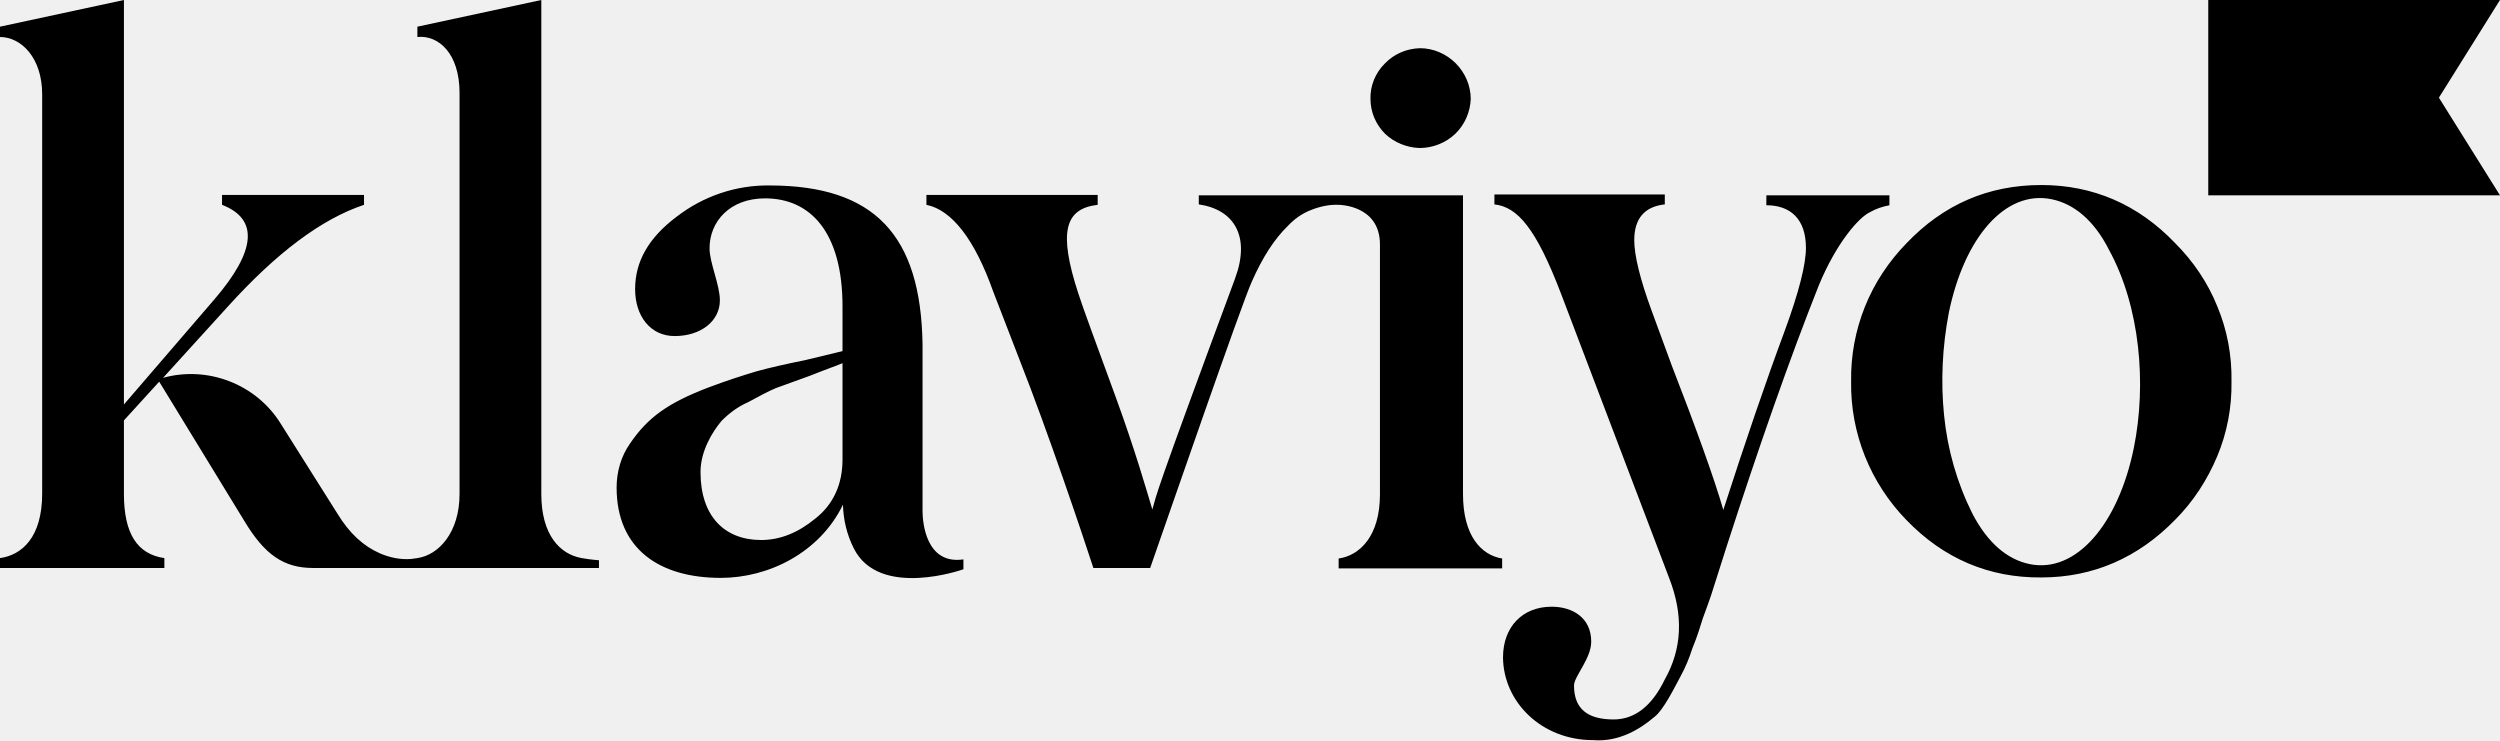
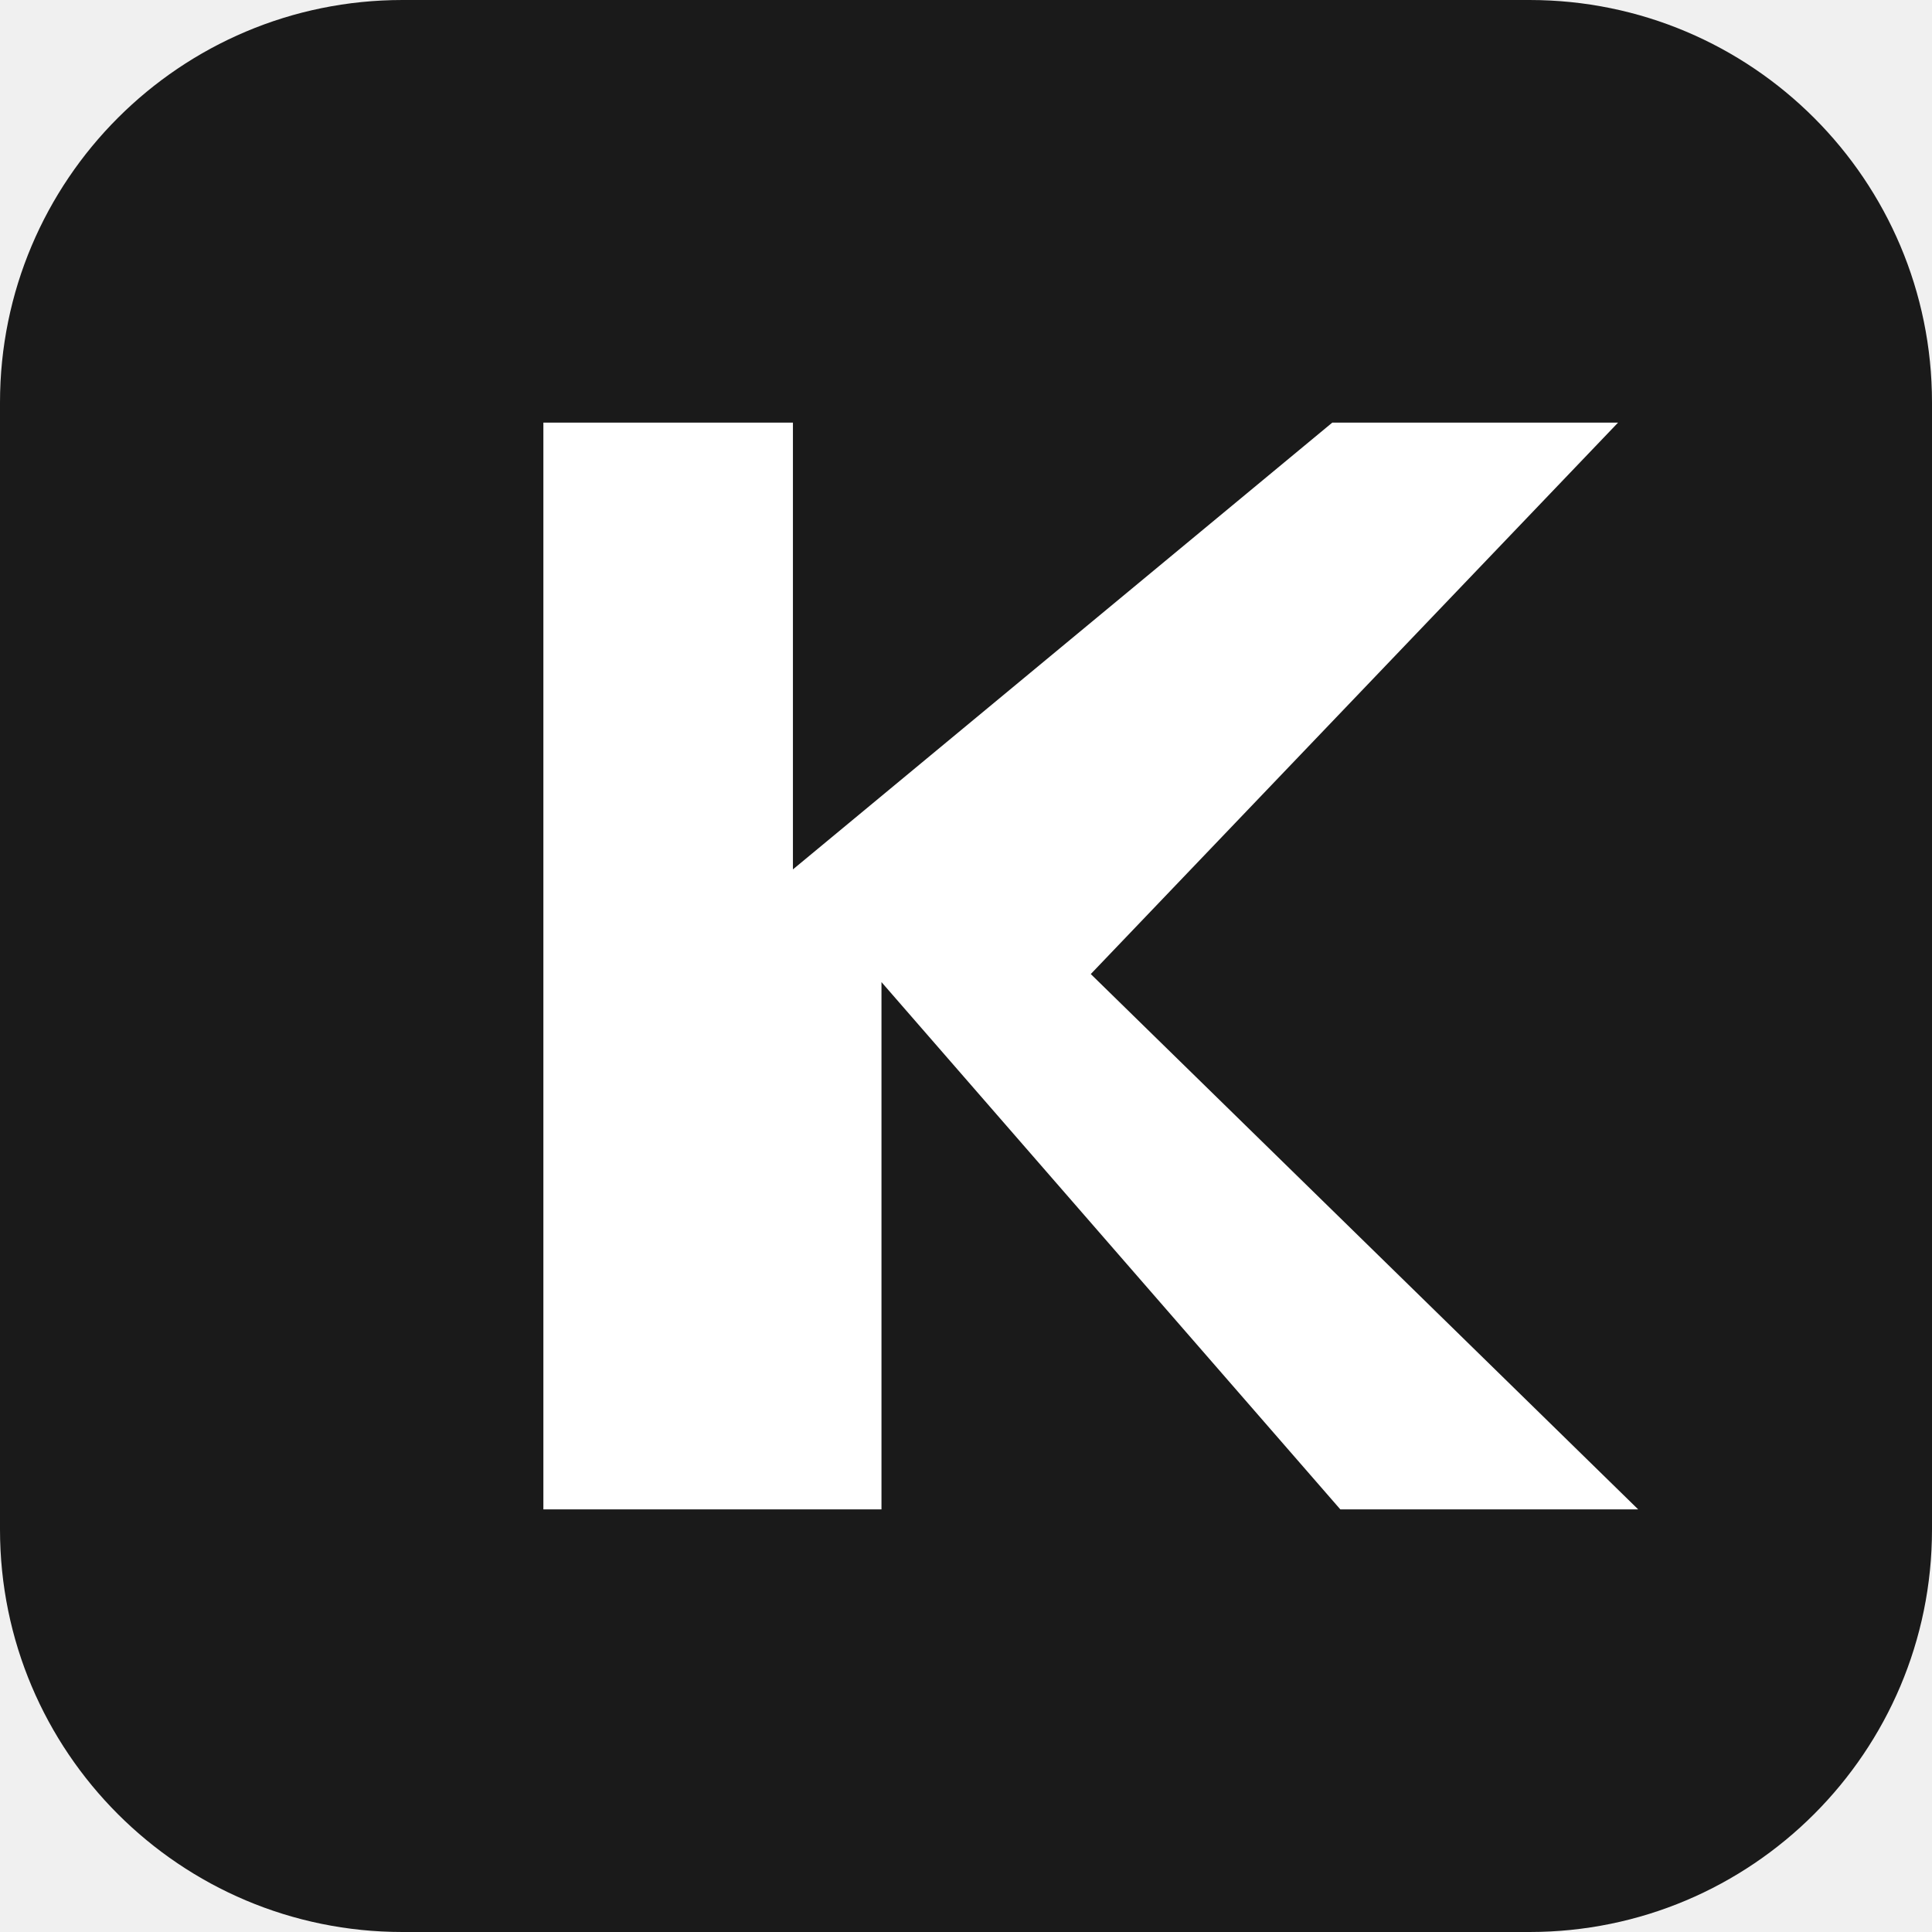
- <svg xmlns="http://www.w3.org/2000/svg" version="1.1" id="Layer_1" x="0px" y="0px" viewBox="0 0 581 172" style="enable-background:new 0 0 581 172;" xml:space="preserve">
-   <g>
-     <path d="M329.9,34.4c3.1,0,6.1-1.2,8.3-3.3c2.2-2.1,3.5-5.1,3.6-8.1c0-3.1-1.3-6.1-3.5-8.3c-2.2-2.2-5.2-3.5-8.3-3.5   c-3.1,0.1-6,1.3-8.2,3.6c-2.2,2.2-3.4,5.2-3.3,8.2c0,3,1.2,5.9,3.4,8.1C324,33.1,326.9,34.3,329.9,34.4L329.9,34.4z M410.5,45.4   h28.6v2.3c-1.6,0.3-3.1,0.8-4.5,1.6c-2.6,1.2-7.8,7.1-11.9,17c-6.8,17.1-13.9,37.4-21.4,60.6l-2.8,8.8c-1.2,4-2.3,6.6-2.8,8.1   c-0.5,1.6-1.2,4-2.4,6.9c-0.7,2.2-1.6,4.4-2.7,6.4c-1.4,2.6-4,7.9-6.1,9.5c-3.3,2.8-8.2,5.9-14.3,5.4c-11.9,0-20.8-8.8-20.9-19.2   c0-7.1,4.5-11.8,11.3-11.8c4.9,0,9.2,2.6,9.2,8.1c0,4-4,8.1-4,10.2c0,5.4,3.1,7.9,9.2,7.9c4.9,0,8.9-3.1,11.9-9.3   c4-7.1,4.4-14.9,1-23.6l-25.1-66c-5.8-15.2-10.1-20.2-15.5-20.8v-2.3h39.6v2.3c-4.7,0.5-7.1,3.3-7.1,8.3c0,3.6,1.4,9.2,4,16.3   l4.7,12.8c5.4,13.9,9.8,26,12,33.6c5.1-15.8,9.8-29.6,14.3-41.7c3.3-9,4.9-15.4,4.9-19.2c0-6.8-3.7-9.9-9.2-9.9L410.5,45.4   L410.5,45.4z M135.2,129.7c-5.1-0.9-9.4-5.4-9.4-14.9V0L97,6.2v2.4c4.9-0.5,9.8,3.8,9.8,13v93.2c0,9-4.9,14.2-9.8,14.9   c-0.5,0.1-0.9,0.1-1.4,0.2c-2.5,0.2-5-0.3-7.3-1.3c-3.9-1.7-7.1-4.7-9.8-9.1L65.2,98.4c-2.8-4.5-7-7.9-11.9-9.8   c-4.9-1.9-10.3-2.2-15.4-0.8l15-16.5c11.3-12.5,21.8-20.4,31.7-23.7v-2.3h-33v2.3c8.5,3.3,8,10.6-1.8,22L28.8,94V0L0,6.2v2.4   c4.9,0,9.8,4.8,9.8,13.3v92.8C9.8,125,5,129,0,129.7v2.3h38.2v-2.3c-6.3-0.9-9.4-5.7-9.4-14.9V97.7l8.2-9l19.8,32.4   c4.7,7.8,9.1,10.9,16,10.9h66.4v-1.8C139.3,130.2,137.4,130.1,135.2,129.7L135.2,129.7z M214.4,118.8V80   c-0.4-25.3-11.1-36.9-35.6-36.9c-7.8-0.1-15.4,2.5-21.6,7.3c-6.5,4.9-9.6,10.4-9.6,16.8c0,6.2,3.5,10.9,9.2,10.9   c6.1,0,10.5-3.5,10.5-8.3c0-3.6-2.4-8.7-2.4-12.1c0-6.2,4.7-11.6,12.9-11.6c10.5,0,18,7.8,18,25.1v10.4l-8.7,2.1   c-4.5,0.9-8.4,1.8-11.3,2.6c-3,0.9-6.8,2.1-11.3,3.8c-9.1,3.5-13.9,6.8-18.1,13c-2.1,3-3.1,6.6-3.1,10.2c0,14.4,10.1,21,24.2,21   c11.2,0,23-5.9,28.4-17c0.1,3.5,0.9,6.9,2.5,10.1c5.9,11.9,25.5,4.9,25.5,4.9V130C215.1,131.3,214.4,121.2,214.4,118.8L214.4,118.8   z M195.8,106.8c0,5.7-2.1,10.4-6.3,13.7c-4,3.3-8.2,5-12.6,5c-8.5,0-14.1-5.5-14.1-15.8c0-4.8,2.7-9.3,4.9-11.9   c1.8-1.8,3.8-3.3,6.1-4.3c3-1.6,4.4-2.4,6.5-3.3l8-2.9c4-1.6,6.4-2.4,7.5-2.9L195.8,106.8L195.8,106.8z M581,45.4h-67.8V0H581   l-14.2,22.7L581,45.4L581,45.4z M443.1,120.9c-8.4-8.6-13.1-20.2-12.9-32.3c-0.1-5.9,1-11.8,3.2-17.3c2.2-5.5,5.5-10.5,9.7-14.8   c8.6-9,19-13.5,31.3-13.5c12,0,22.5,4.5,31.1,13.5c4.2,4.2,7.6,9.2,9.8,14.7c2.3,5.5,3.4,11.4,3.3,17.4c0.1,6-1,11.9-3.3,17.4   c-2.3,5.5-5.6,10.6-9.8,14.8c-8.6,8.8-19,13.4-31.1,13.4C462.2,134.3,451.7,129.8,443.1,120.9L443.1,120.9z M490.1,58   c-3.4-6.7-8-10.6-13.3-11.7c-10.8-2.2-20.3,8.9-23.9,26.4c-1.5,7.9-1.9,15.9-1.1,23.8c0.8,8,3,15.7,6.6,22.9   c3.5,6.7,8,10.6,13.3,11.7c10.8,2.2,20.6-9.3,24.2-27C498.9,89.3,497.4,71.3,490.1,58L490.1,58L490.1,58z">
-   </path>
-     <path d="M340,114.8V45.4h-61.4v2.1c8.2,1.2,12.1,7.4,8.4,17.3c-19.2,51.8-18,49.5-19.2,53.6c-1.2-4-4-13.8-8.5-26.1   c-4.5-12.3-7.5-20.4-8.7-24.1c-4.7-14.4-3.1-19.7,4.5-20.6v-2.3h-39.8v2.3c5.9,1.2,11.2,8,15.5,20.1l6.1,15.8   c6.7,17,14.6,40.5,17.2,48.5h13.2c4.3-12.3,21.3-61.5,23.6-66.5c2.5-5.7,5.3-10,8.4-13c1.5-1.6,3.3-2.9,5.4-3.7   c2-0.8,4.2-1.3,6.4-1.2c0,0,9.6,0,9.6,9.2v58.1c0,9.7-4.7,14.2-9.6,14.9v2.3h38v-2.3C344.2,129,340,124.5,340,114.8L340,114.8z">
-   </path>
-   </g>
+ <svg xmlns="http://www.w3.org/2000/svg" viewBox="0 0 24 24" role="img" aria-label="Klaviyo">
+   <rect width="24" height="24" rx="5" fill="#1A1A1A" />
+   <path fill="#FFFFFF" d="M6.75 5.25h3.1v5.55L16.55 5.25H20.1l-6.55 6.85L20.35 18.75h-3.7l-5.7-6.55v6.55h-4.2V5.25z" />
</svg>
